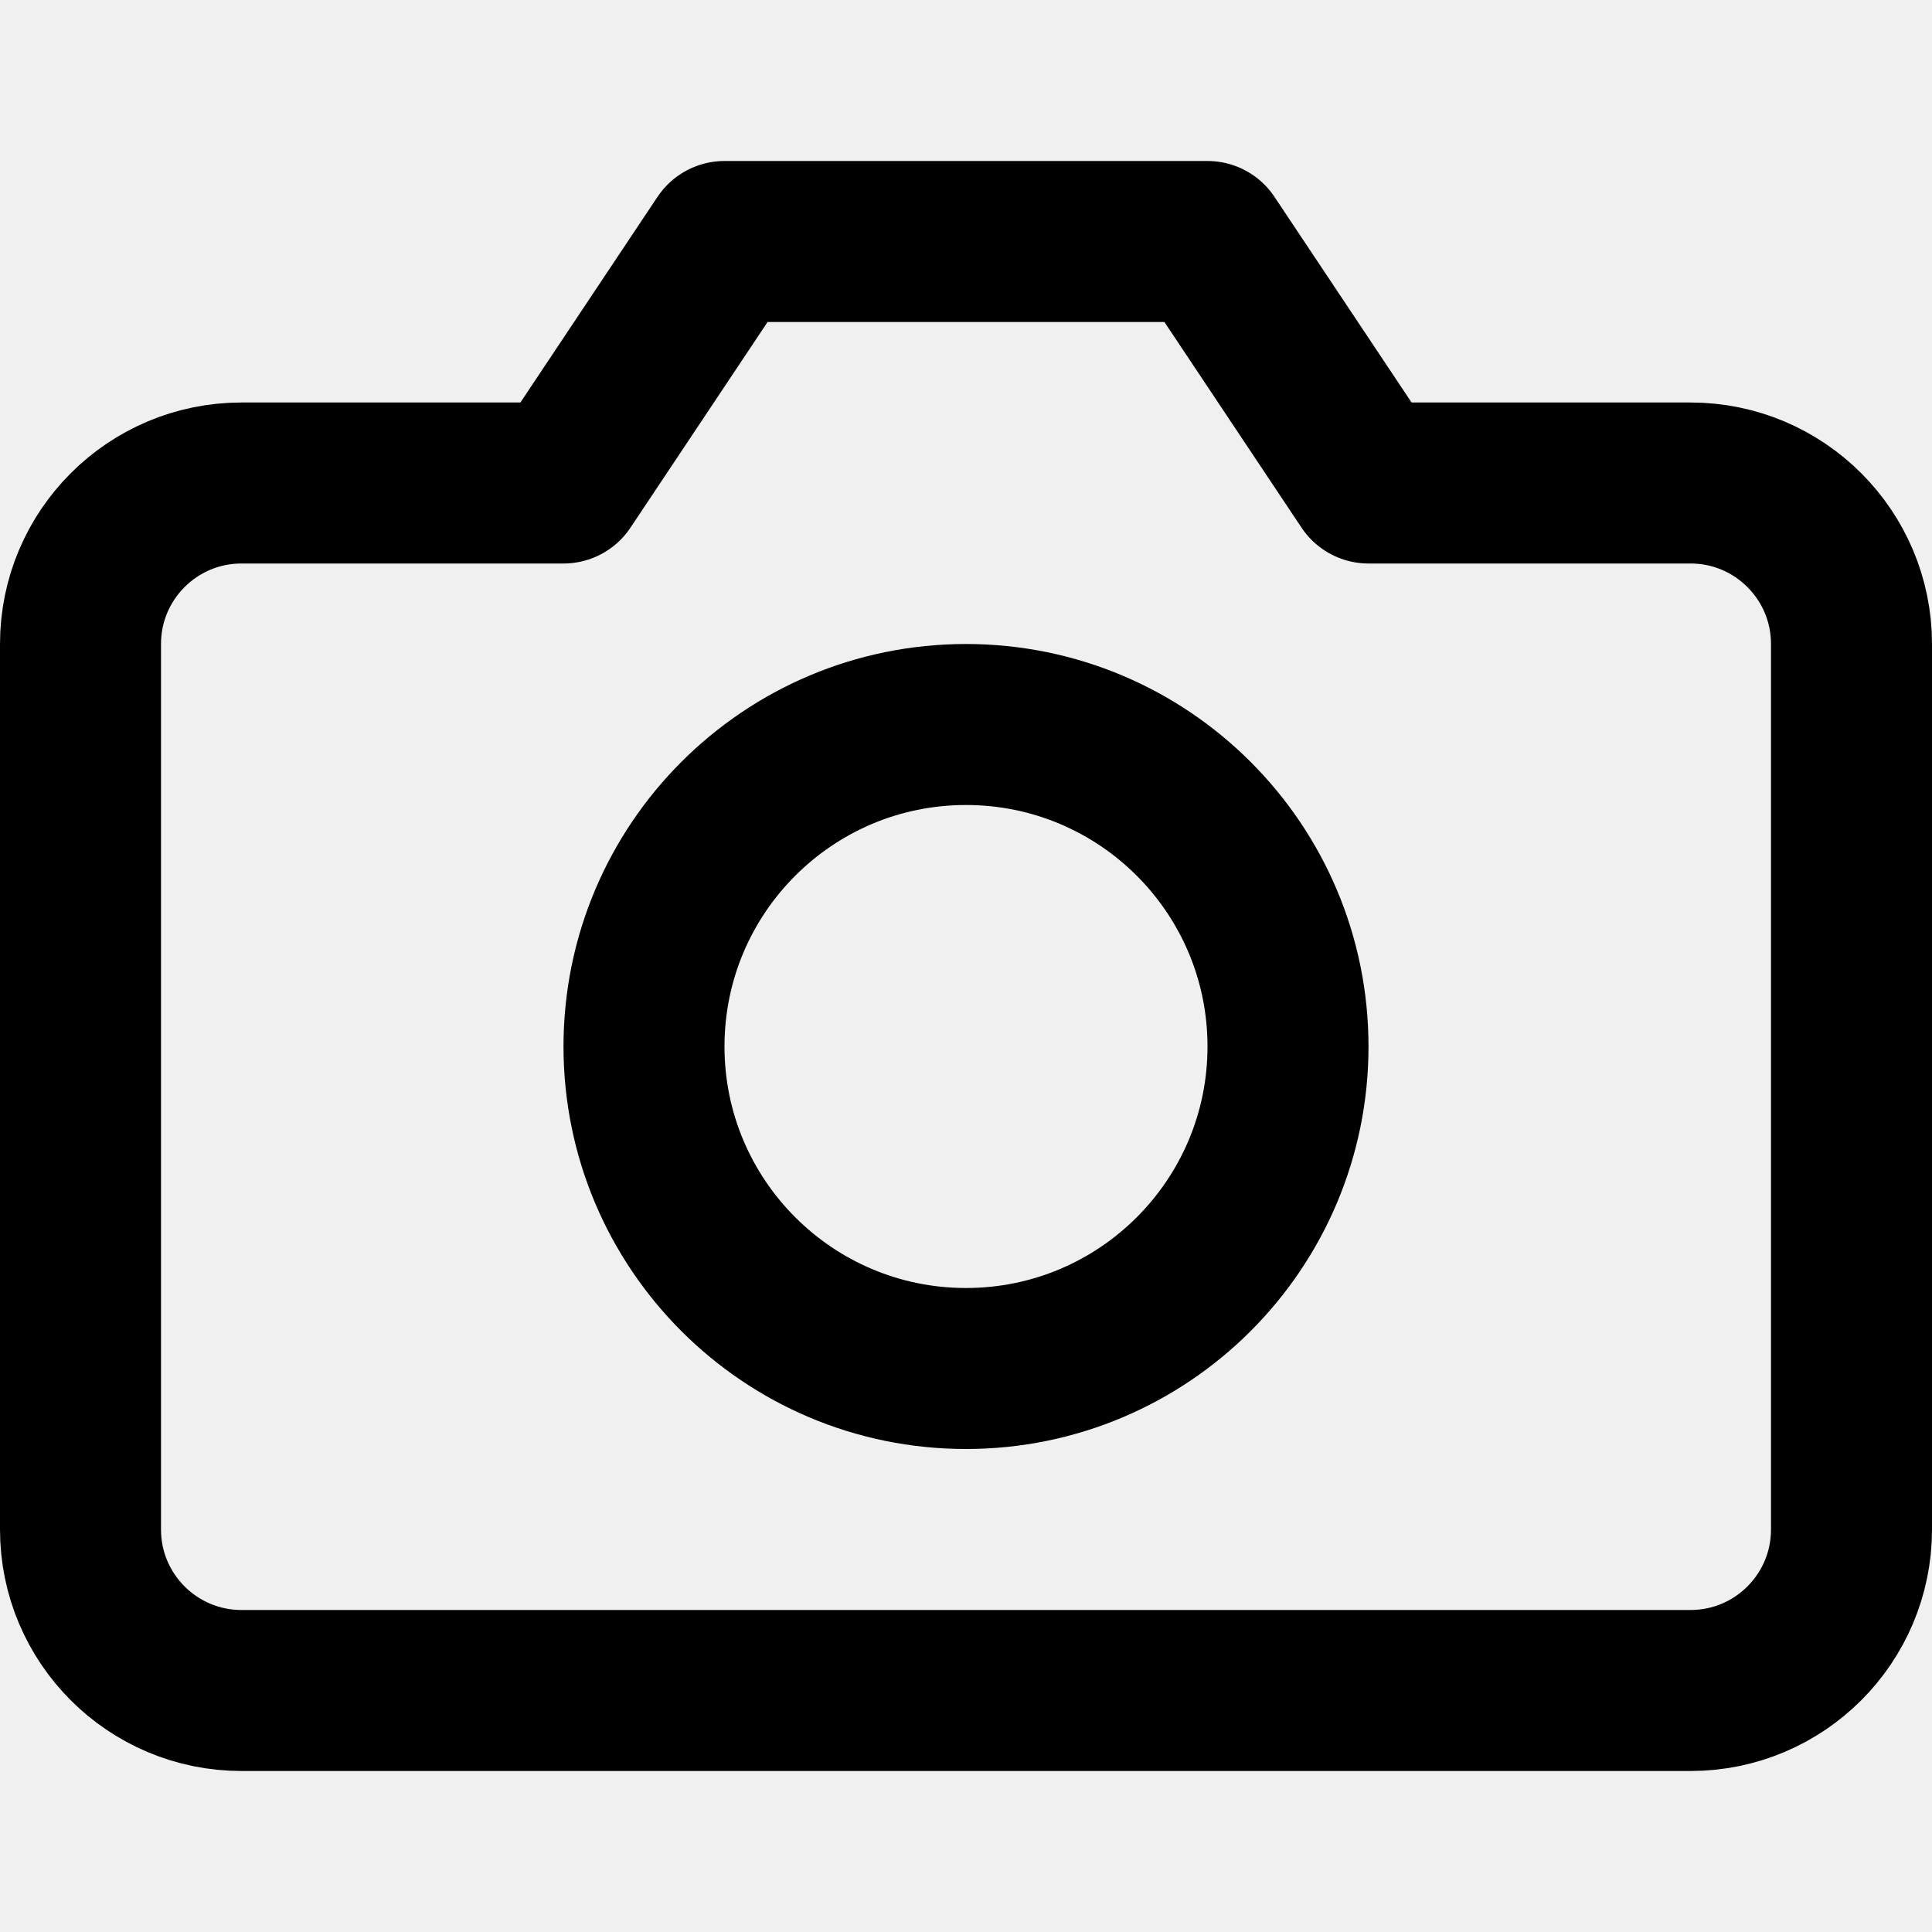
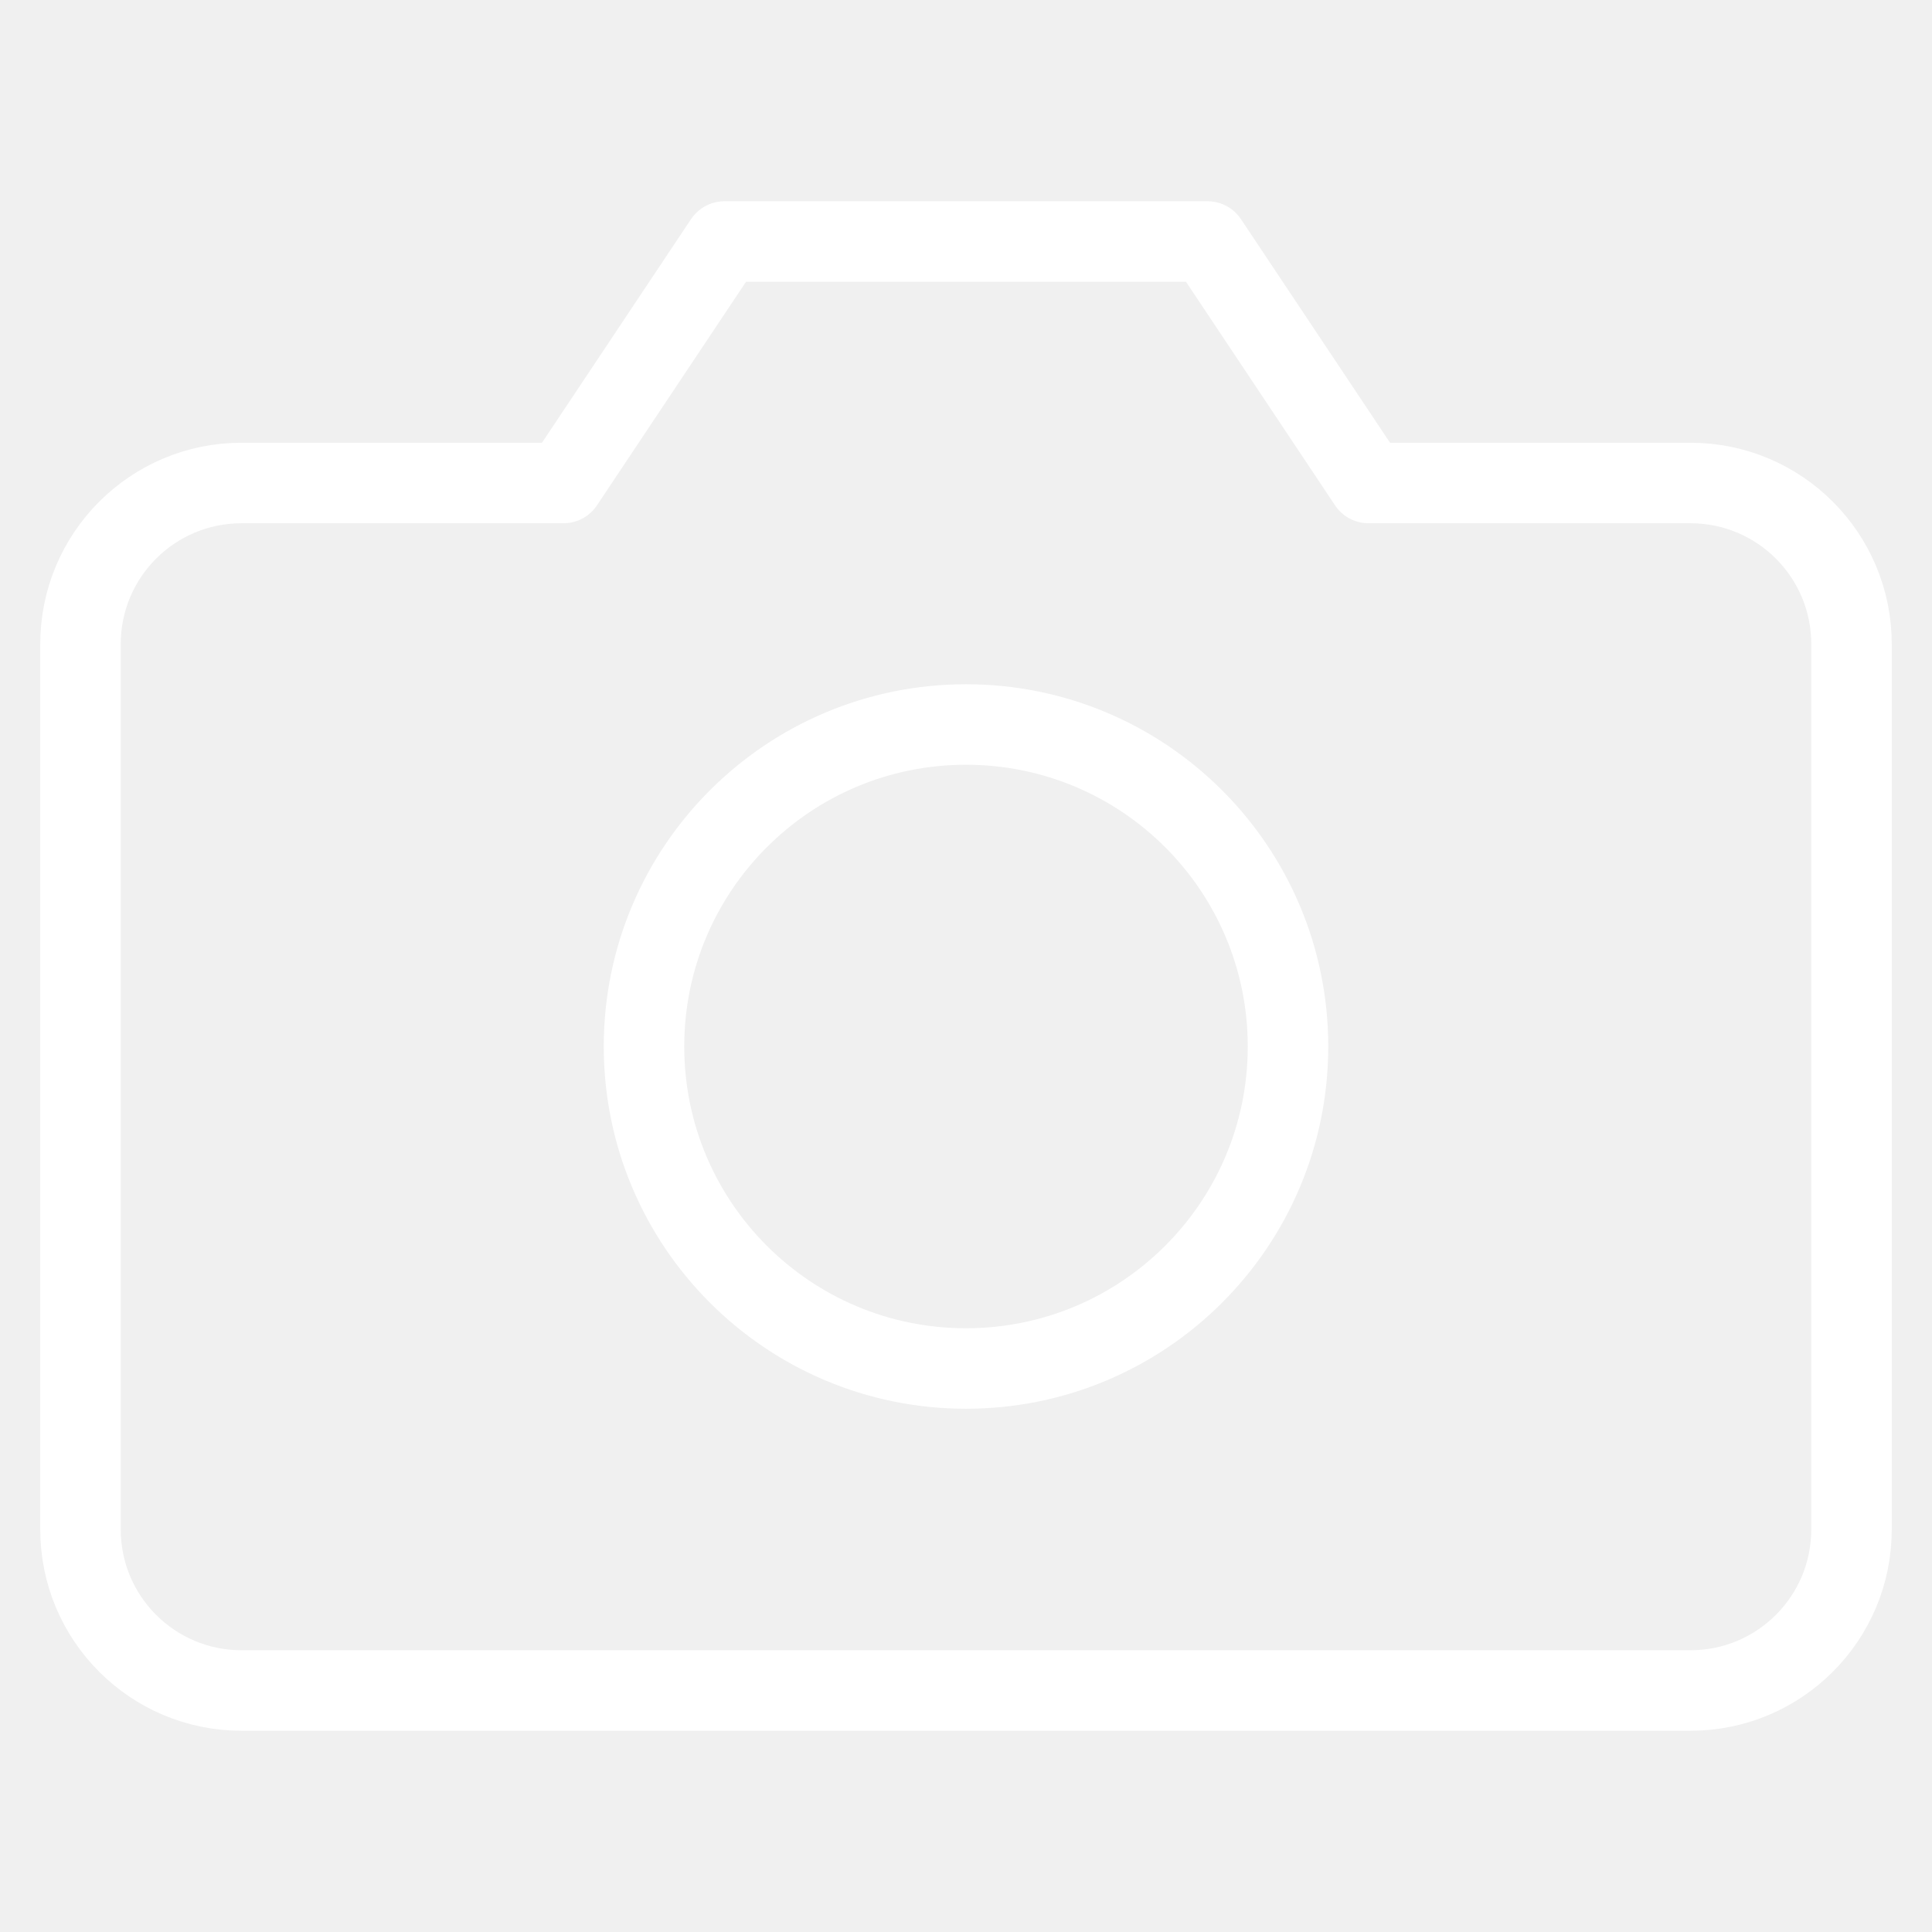
- <svg xmlns="http://www.w3.org/2000/svg" width="24" height="24" viewBox="0 0 24 24" fill="none" stroke="currentColor" stroke-width="2" stroke-linecap="round" stroke-linejoin="round" class="feather feather-camera">
+ <svg xmlns="http://www.w3.org/2000/svg" width="100" height="100" viewBox="0 0 24 24" fill="none" stroke="#fff" stroke-width="1" stroke-linecap="round" stroke-linejoin="round" class="feather feather-camera">
  <path d="M23 19a2 2 0 0 1-2 2H3a2 2 0 0 1-2-2V8a2 2 0 0 1 2-2h4l2-3h6l2 3h4a2 2 0 0 1 2 2z" />
  <circle cx="12" cy="13" r="4" />
</svg>
